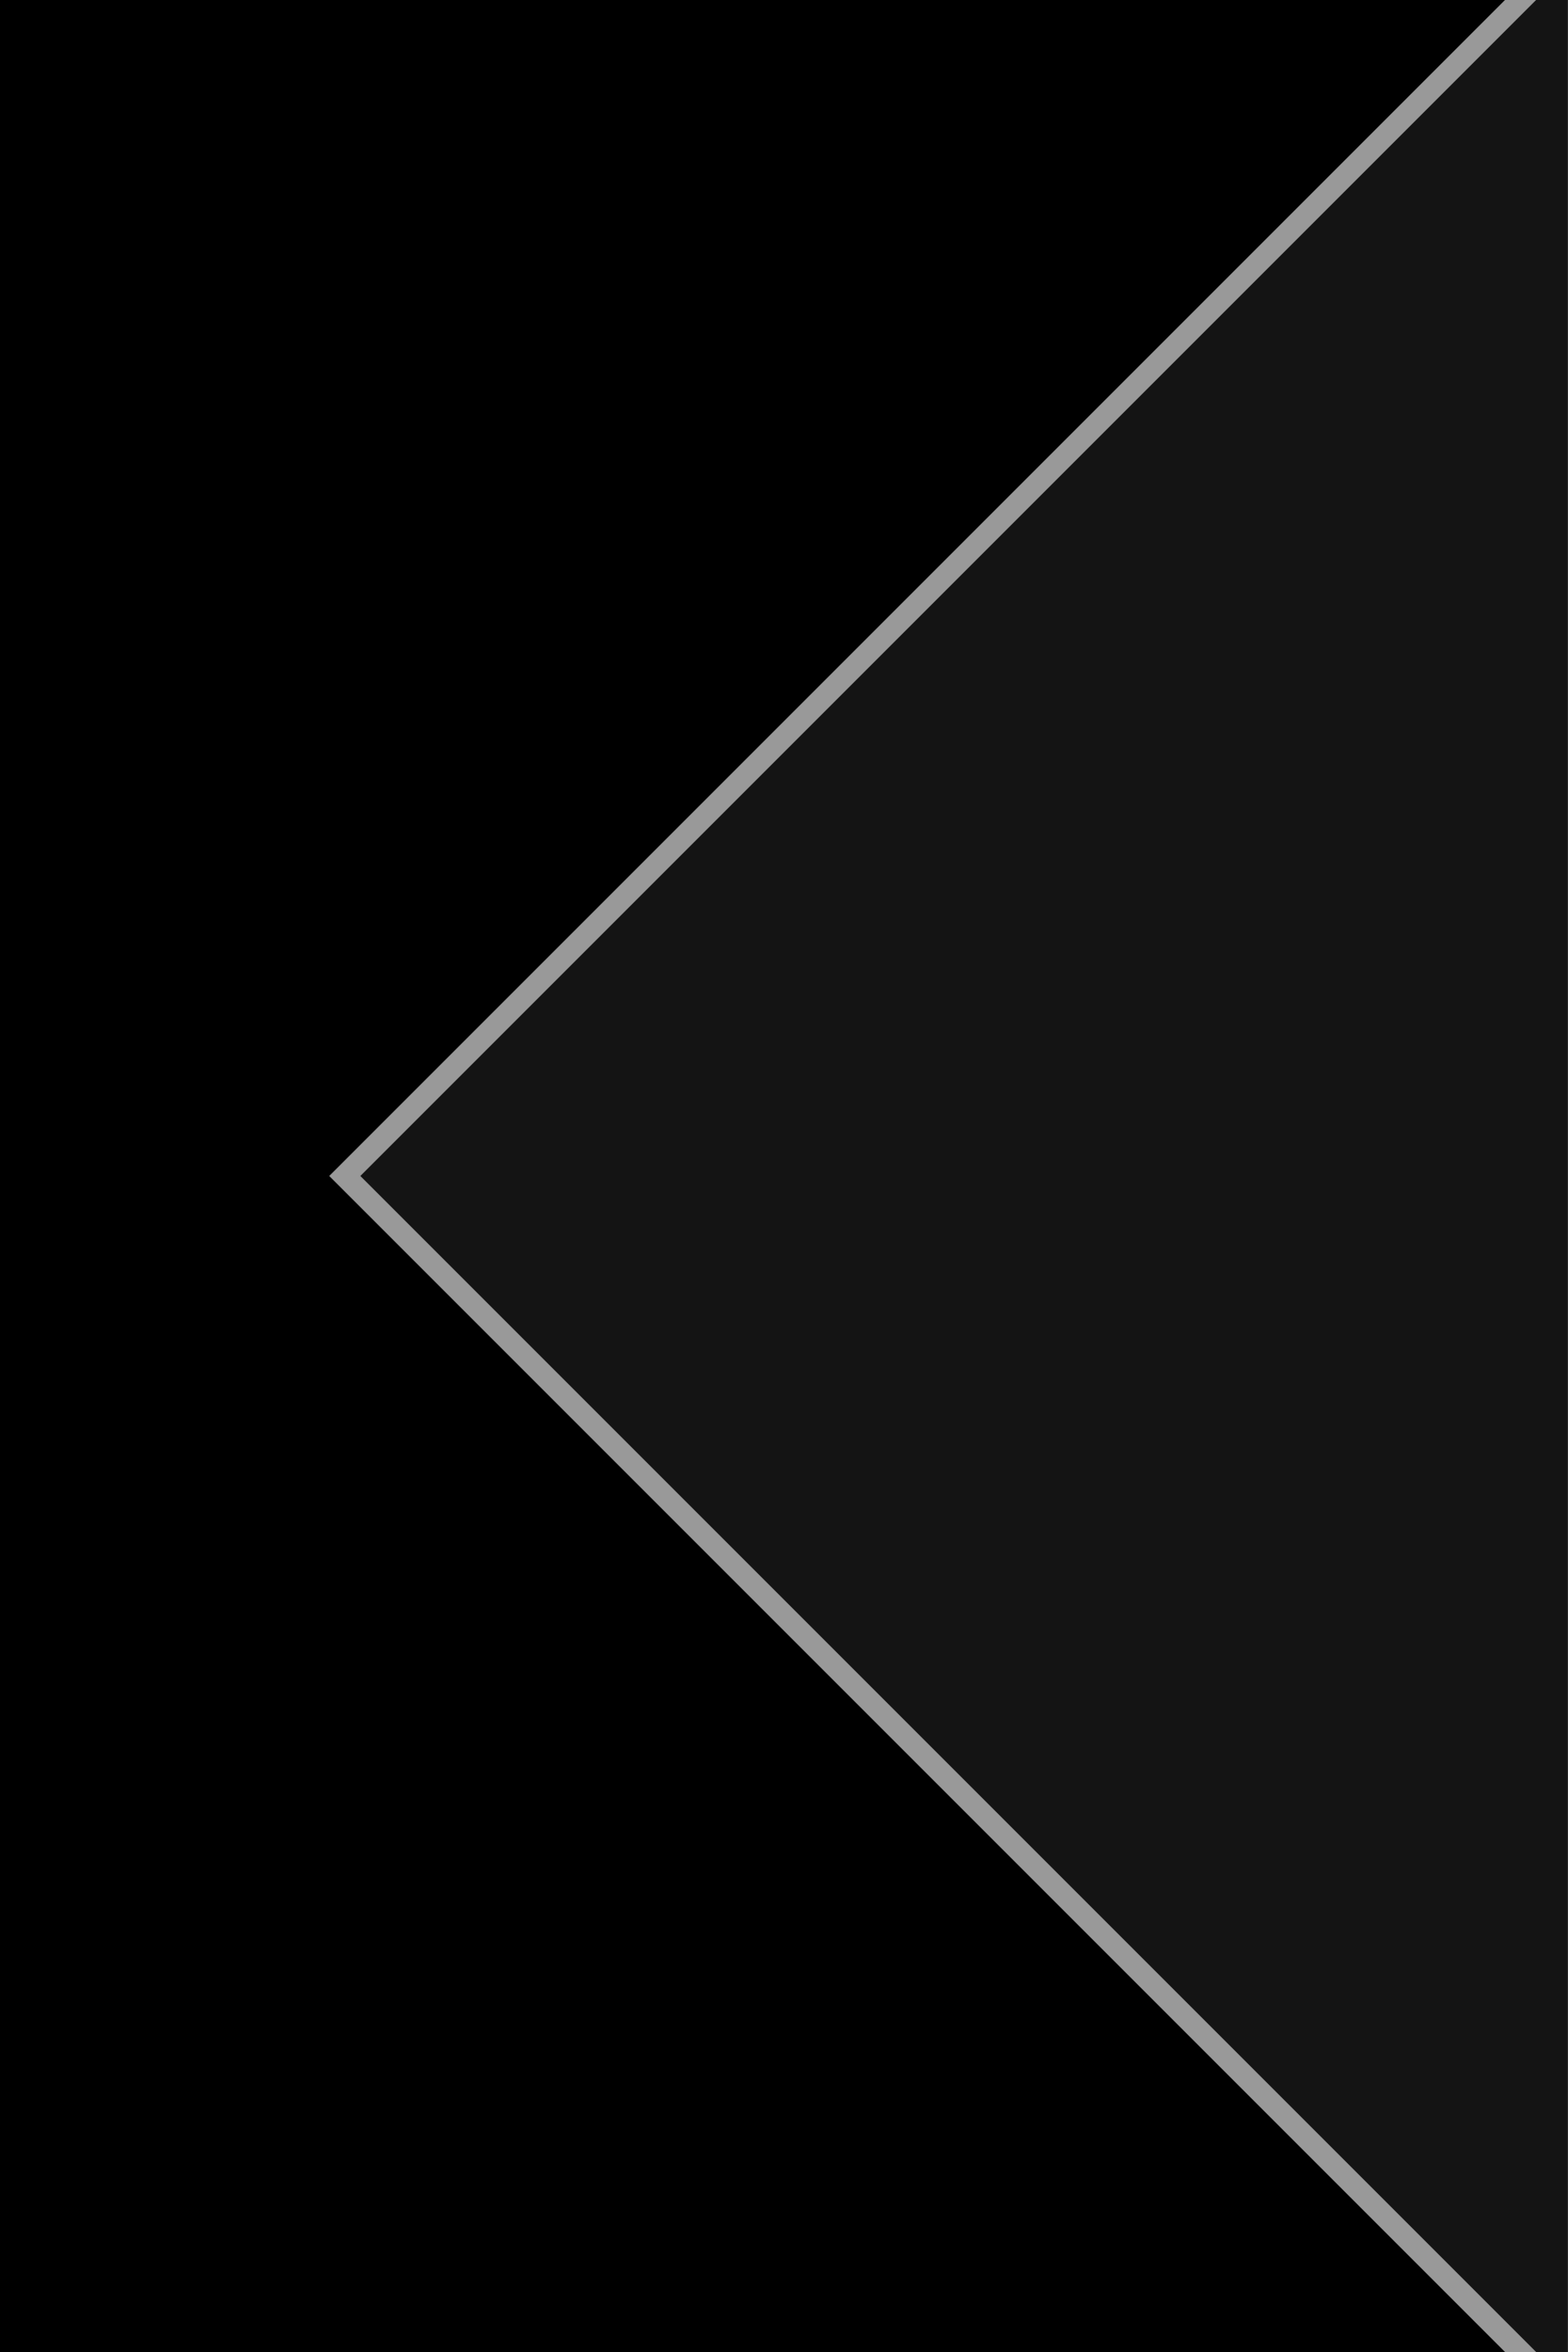
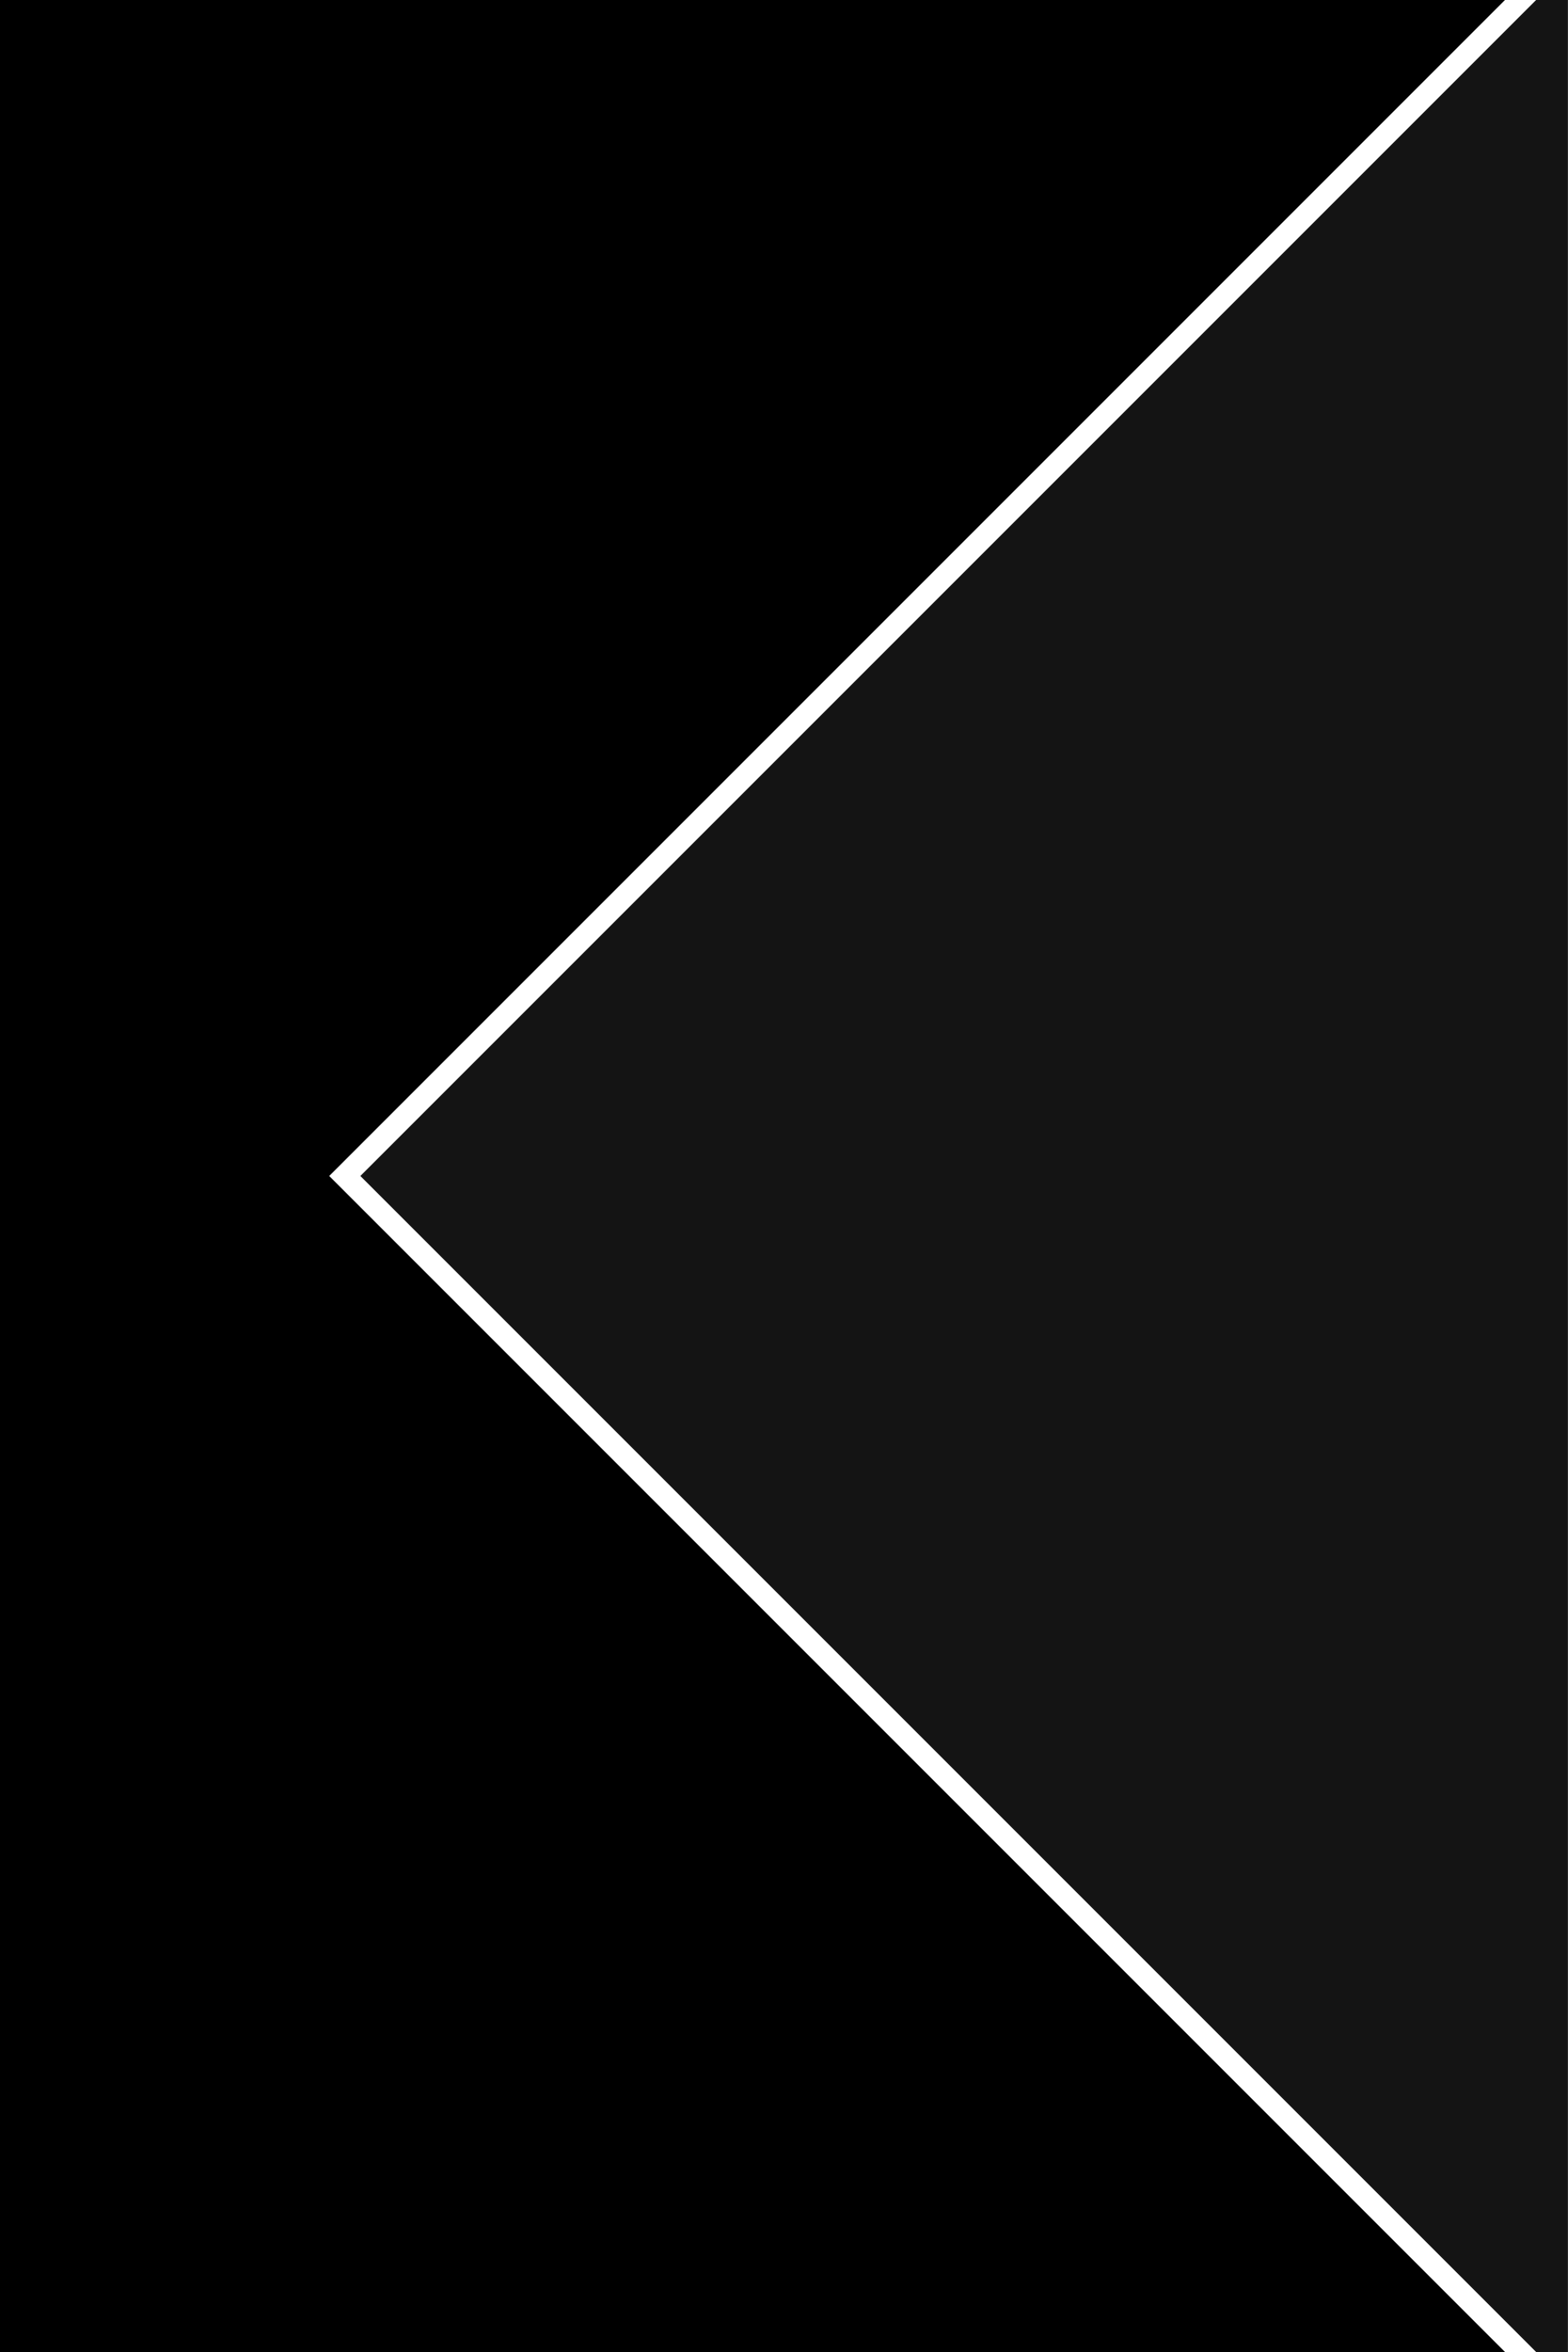
<svg xmlns="http://www.w3.org/2000/svg" width="10" height="15" viewBox="0 0 10 15" version="1.1">
  <polygon points="0,0 10,0 10,15 0,15" style="fill:#000000;" />
-   <polygon points="9.8,0 2.3,7.5 9.8,15 9.6,15 2.1,7.5 9.6,0" style="fill:#999999;" />
+   <polygon points="9.8,0 2.3,7.5 9.8,15 9.6,15 2.1,7.5 9.6,0" style="fill:#ffffff;" />
  <polygon points="10,0 10,15 9.8,15 2.3,7.5 9.8,0" style="fill:#141414;" />
</svg>
